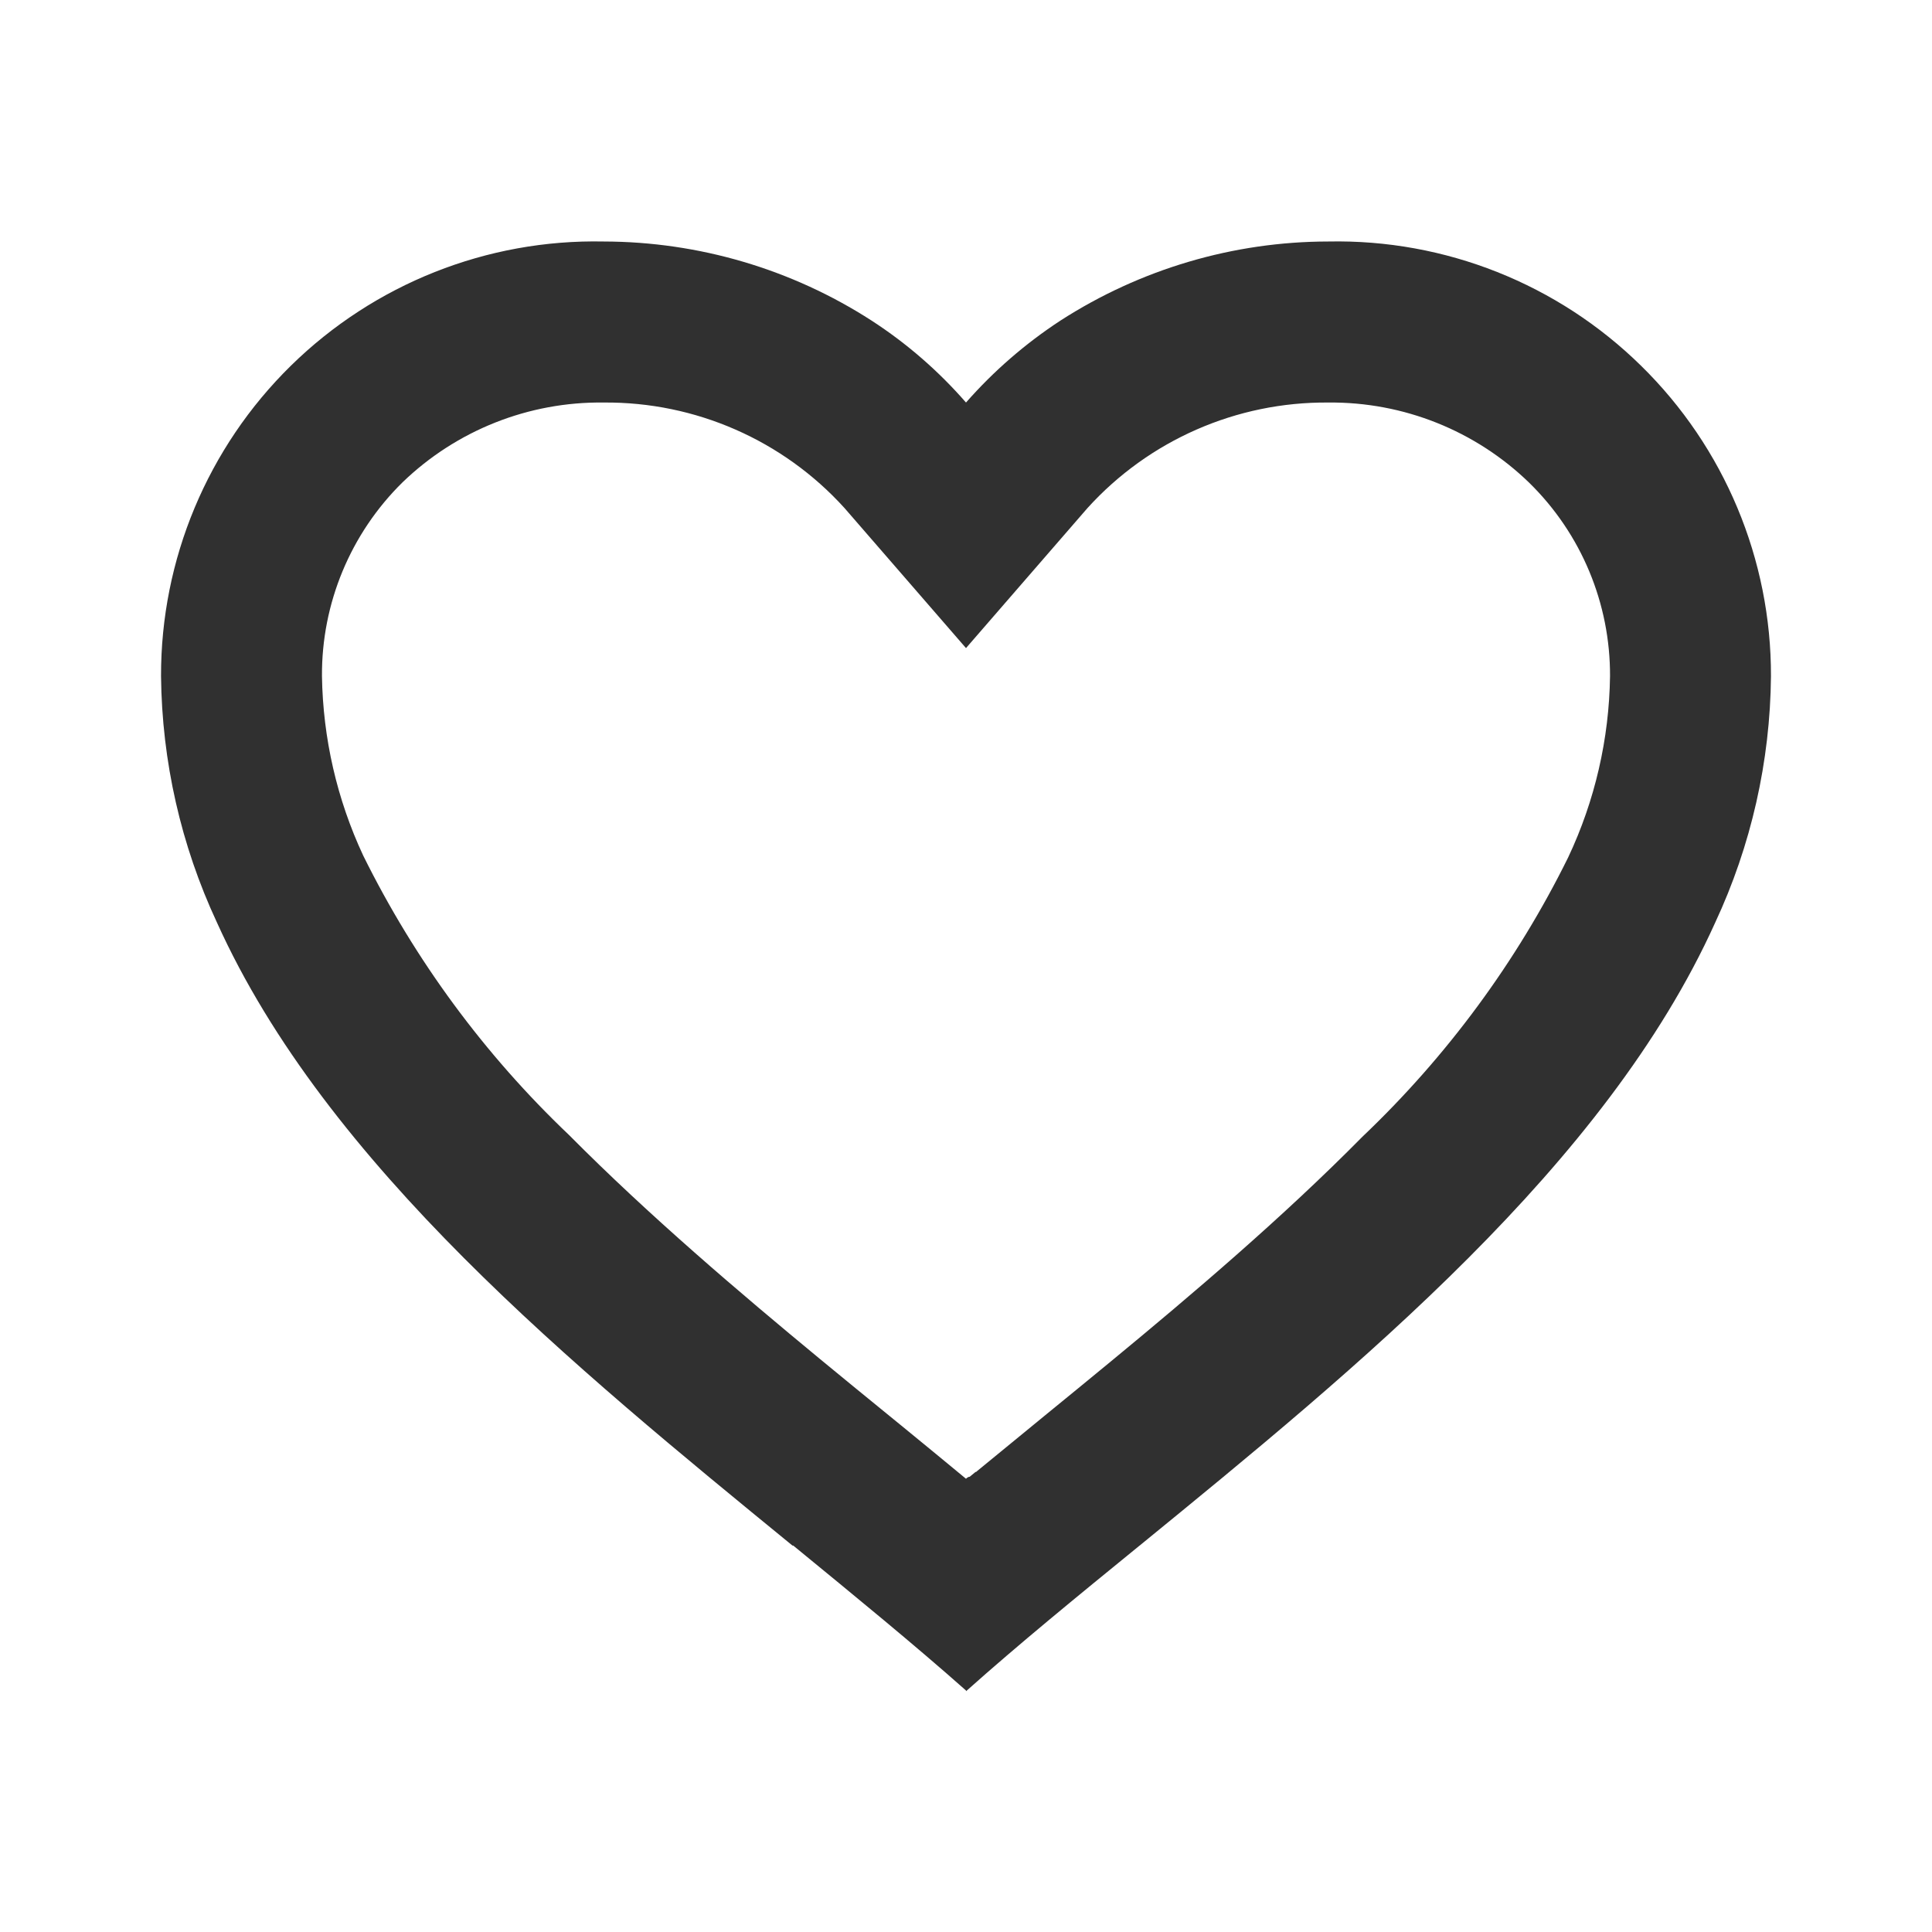
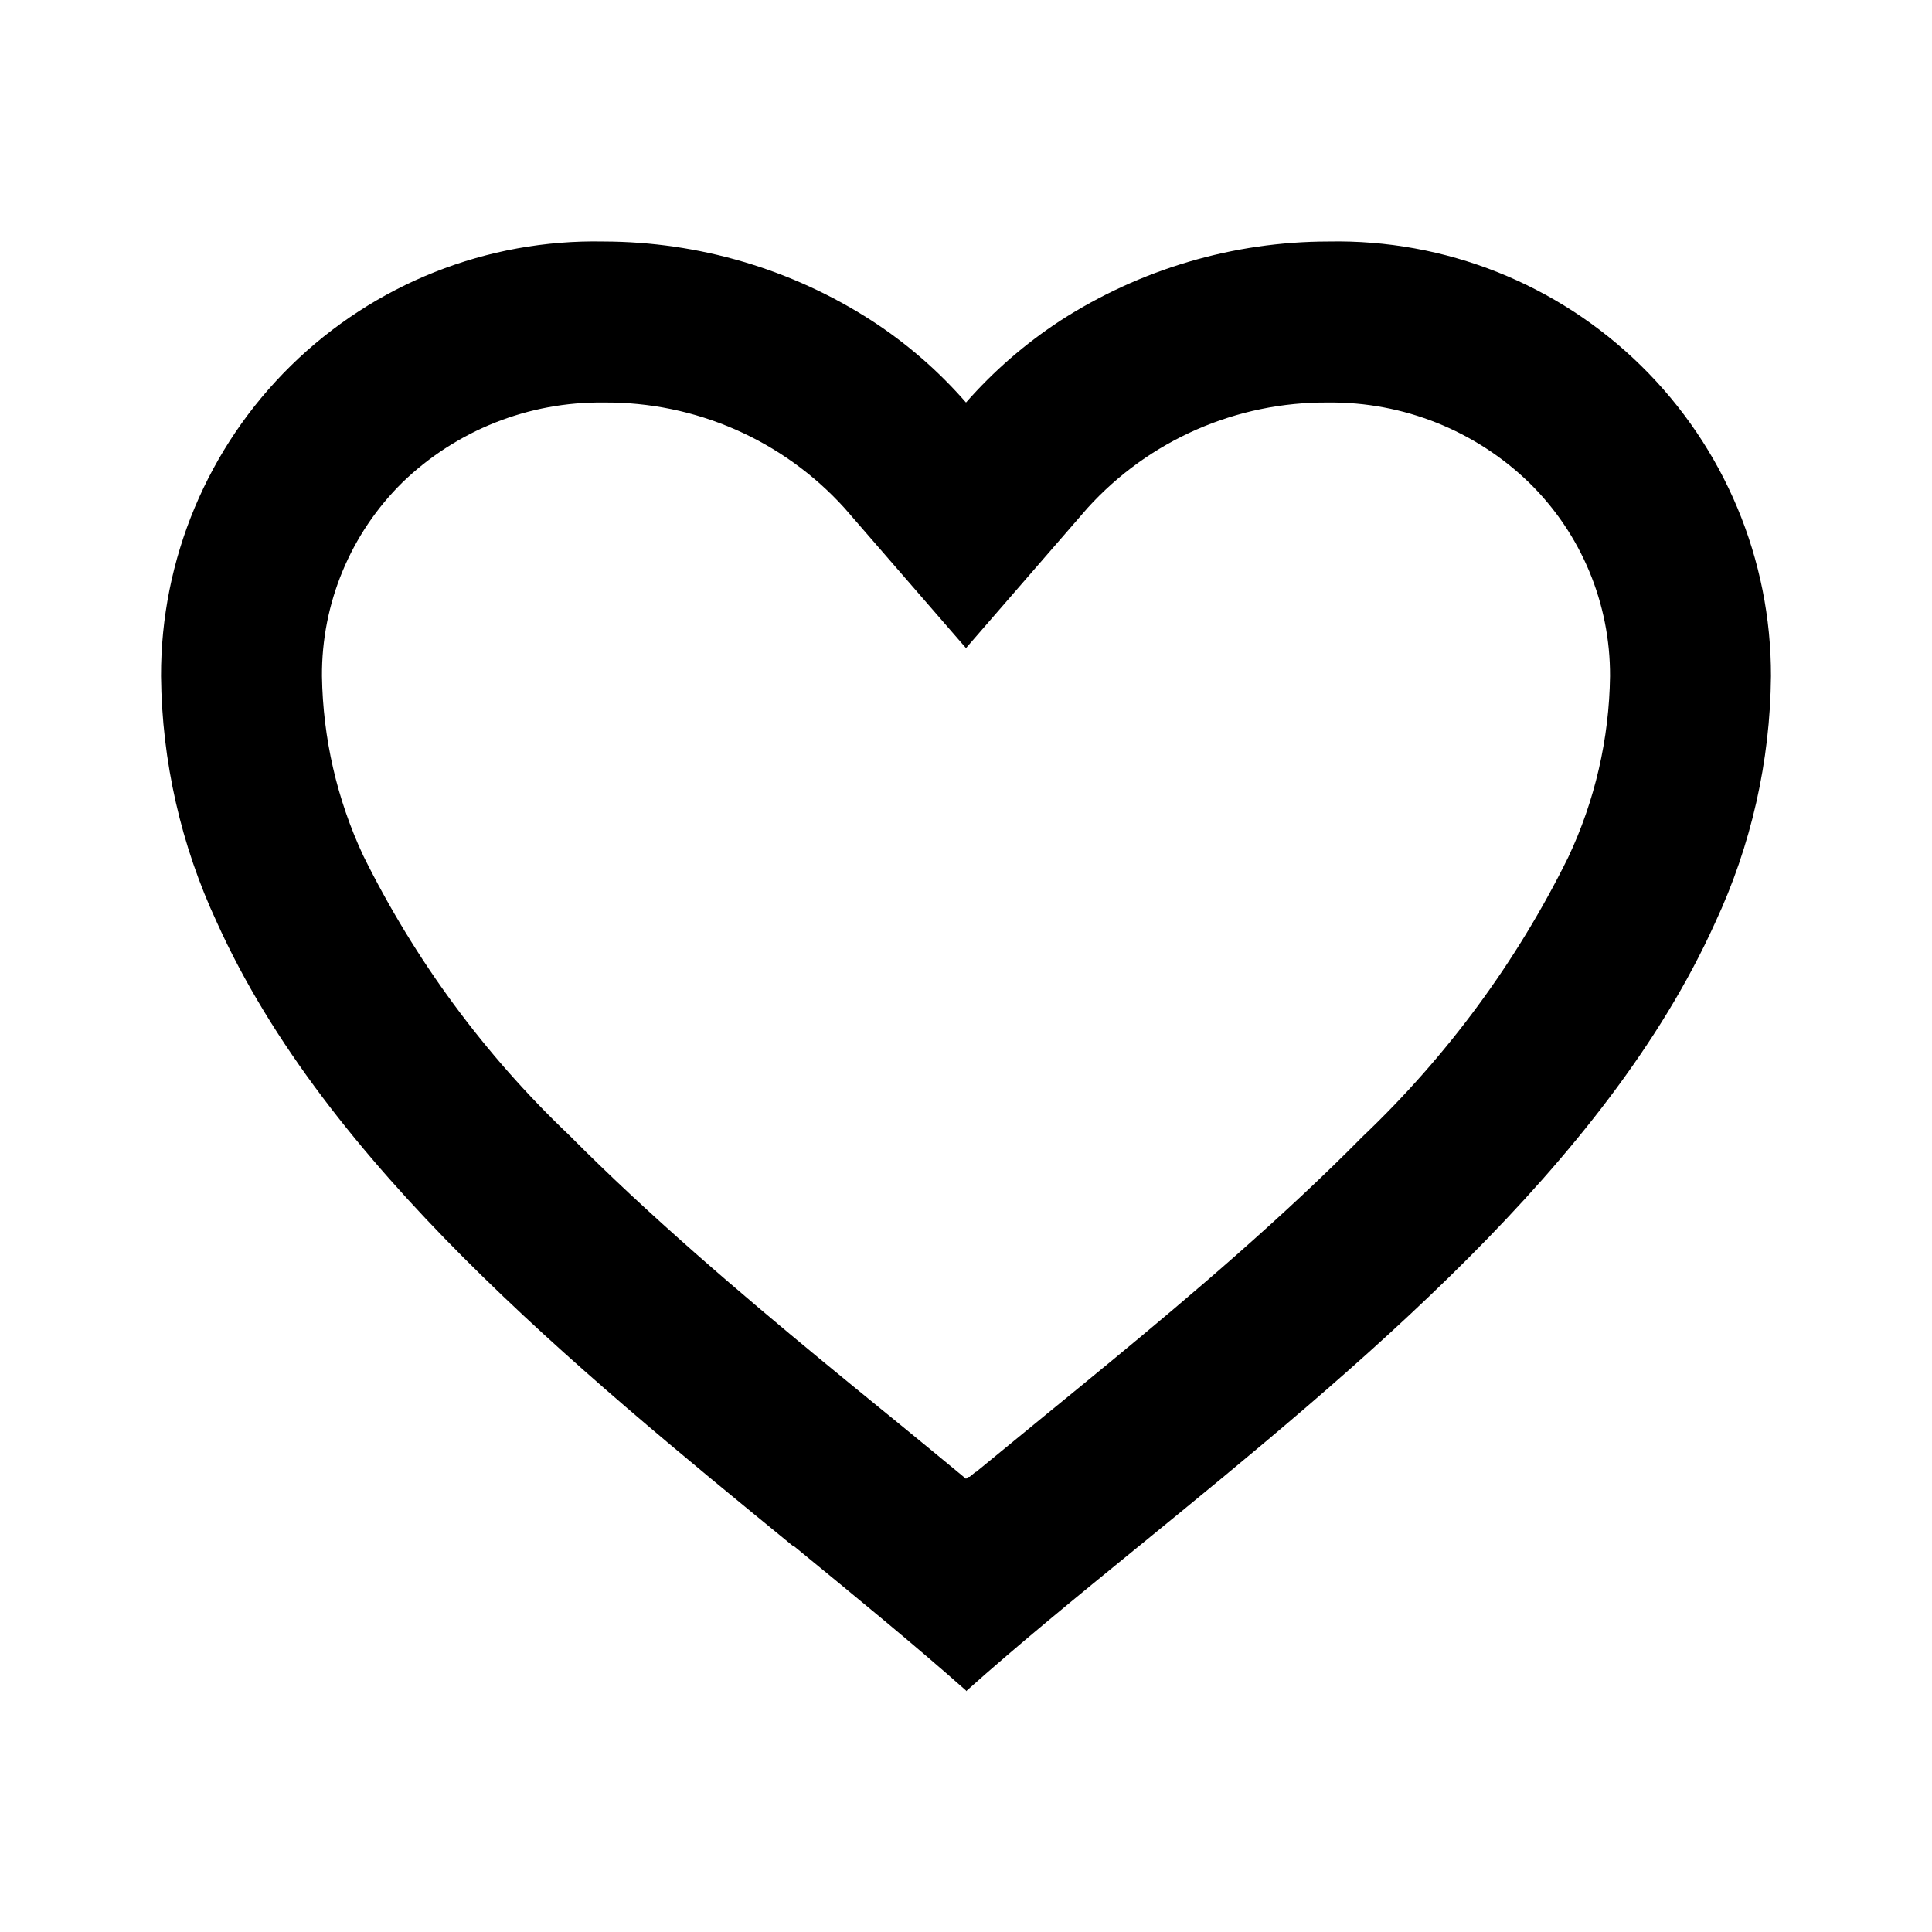
- <svg xmlns="http://www.w3.org/2000/svg" width="20" height="20" viewBox="0 0 20 20" fill="none">
-   <path d="M10 17.5C9.462 17.023 8.855 16.527 8.212 16H8.204C5.942 14.15 3.377 12.057 2.245 9.548C1.873 8.75 1.676 7.881 1.667 7C1.664 5.791 2.149 4.632 3.011 3.786C3.874 2.939 5.041 2.475 6.25 2.5C7.234 2.502 8.197 2.786 9.023 3.319C9.387 3.555 9.715 3.84 10 4.167C10.286 3.841 10.615 3.556 10.977 3.319C11.804 2.786 12.766 2.501 13.75 2.5C14.959 2.475 16.126 2.939 16.988 3.786C17.851 4.632 18.336 5.791 18.333 7C18.325 7.882 18.128 8.753 17.755 9.552C16.622 12.061 14.059 14.153 11.797 16L11.788 16.007C11.145 16.531 10.538 17.027 10.001 17.507L10 17.5ZM6.25 4.167C5.474 4.157 4.725 4.454 4.167 4.993C3.629 5.522 3.328 6.246 3.333 7C3.343 7.642 3.488 8.275 3.76 8.857C4.295 9.939 5.016 10.918 5.891 11.75C6.717 12.583 7.667 13.39 8.488 14.068C8.716 14.256 8.947 14.445 9.179 14.634L9.325 14.753C9.547 14.935 9.777 15.123 10 15.308L10.011 15.298L10.016 15.294H10.021L10.028 15.288H10.033H10.037L10.052 15.276L10.086 15.248L10.092 15.243L10.101 15.237H10.106L10.113 15.23L10.667 14.776L10.812 14.657C11.046 14.466 11.277 14.277 11.505 14.089C12.327 13.411 13.277 12.605 14.103 11.768C14.978 10.936 15.7 9.957 16.234 8.875C16.511 8.288 16.658 7.649 16.667 7C16.67 6.248 16.37 5.527 15.833 5C15.276 4.458 14.527 4.159 13.75 4.167C12.802 4.159 11.895 4.556 11.258 5.259L10 6.709L8.742 5.259C8.105 4.556 7.198 4.159 6.25 4.167Z" fill="#303030" />
+ <svg xmlns="http://www.w3.org/2000/svg" width="20" height="20" viewBox="0 0 20 20">
+   <path d="M10 17.5C9.462 17.023 8.855 16.527 8.212 16H8.204C5.942 14.15 3.377 12.057 2.245 9.548C1.873 8.75 1.676 7.881 1.667 7C1.664 5.791 2.149 4.632 3.011 3.786C3.874 2.939 5.041 2.475 6.25 2.5C7.234 2.502 8.197 2.786 9.023 3.319C9.387 3.555 9.715 3.84 10 4.167C10.286 3.841 10.615 3.556 10.977 3.319C11.804 2.786 12.766 2.501 13.75 2.5C14.959 2.475 16.126 2.939 16.988 3.786C17.851 4.632 18.336 5.791 18.333 7C18.325 7.882 18.128 8.753 17.755 9.552C16.622 12.061 14.059 14.153 11.797 16L11.788 16.007C11.145 16.531 10.538 17.027 10.001 17.507L10 17.5ZM6.25 4.167C5.474 4.157 4.725 4.454 4.167 4.993C3.629 5.522 3.328 6.246 3.333 7C3.343 7.642 3.488 8.275 3.76 8.857C4.295 9.939 5.016 10.918 5.891 11.75C6.717 12.583 7.667 13.39 8.488 14.068C8.716 14.256 8.947 14.445 9.179 14.634L9.325 14.753C9.547 14.935 9.777 15.123 10 15.308L10.011 15.298L10.016 15.294H10.021L10.028 15.288H10.033H10.037L10.052 15.276L10.086 15.248L10.092 15.243L10.101 15.237H10.106L10.113 15.23L10.667 14.776L10.812 14.657C11.046 14.466 11.277 14.277 11.505 14.089C12.327 13.411 13.277 12.605 14.103 11.768C14.978 10.936 15.7 9.957 16.234 8.875C16.511 8.288 16.658 7.649 16.667 7C16.67 6.248 16.37 5.527 15.833 5C15.276 4.458 14.527 4.159 13.75 4.167C12.802 4.159 11.895 4.556 11.258 5.259L10 6.709L8.742 5.259C8.105 4.556 7.198 4.159 6.25 4.167Z" />
</svg>
